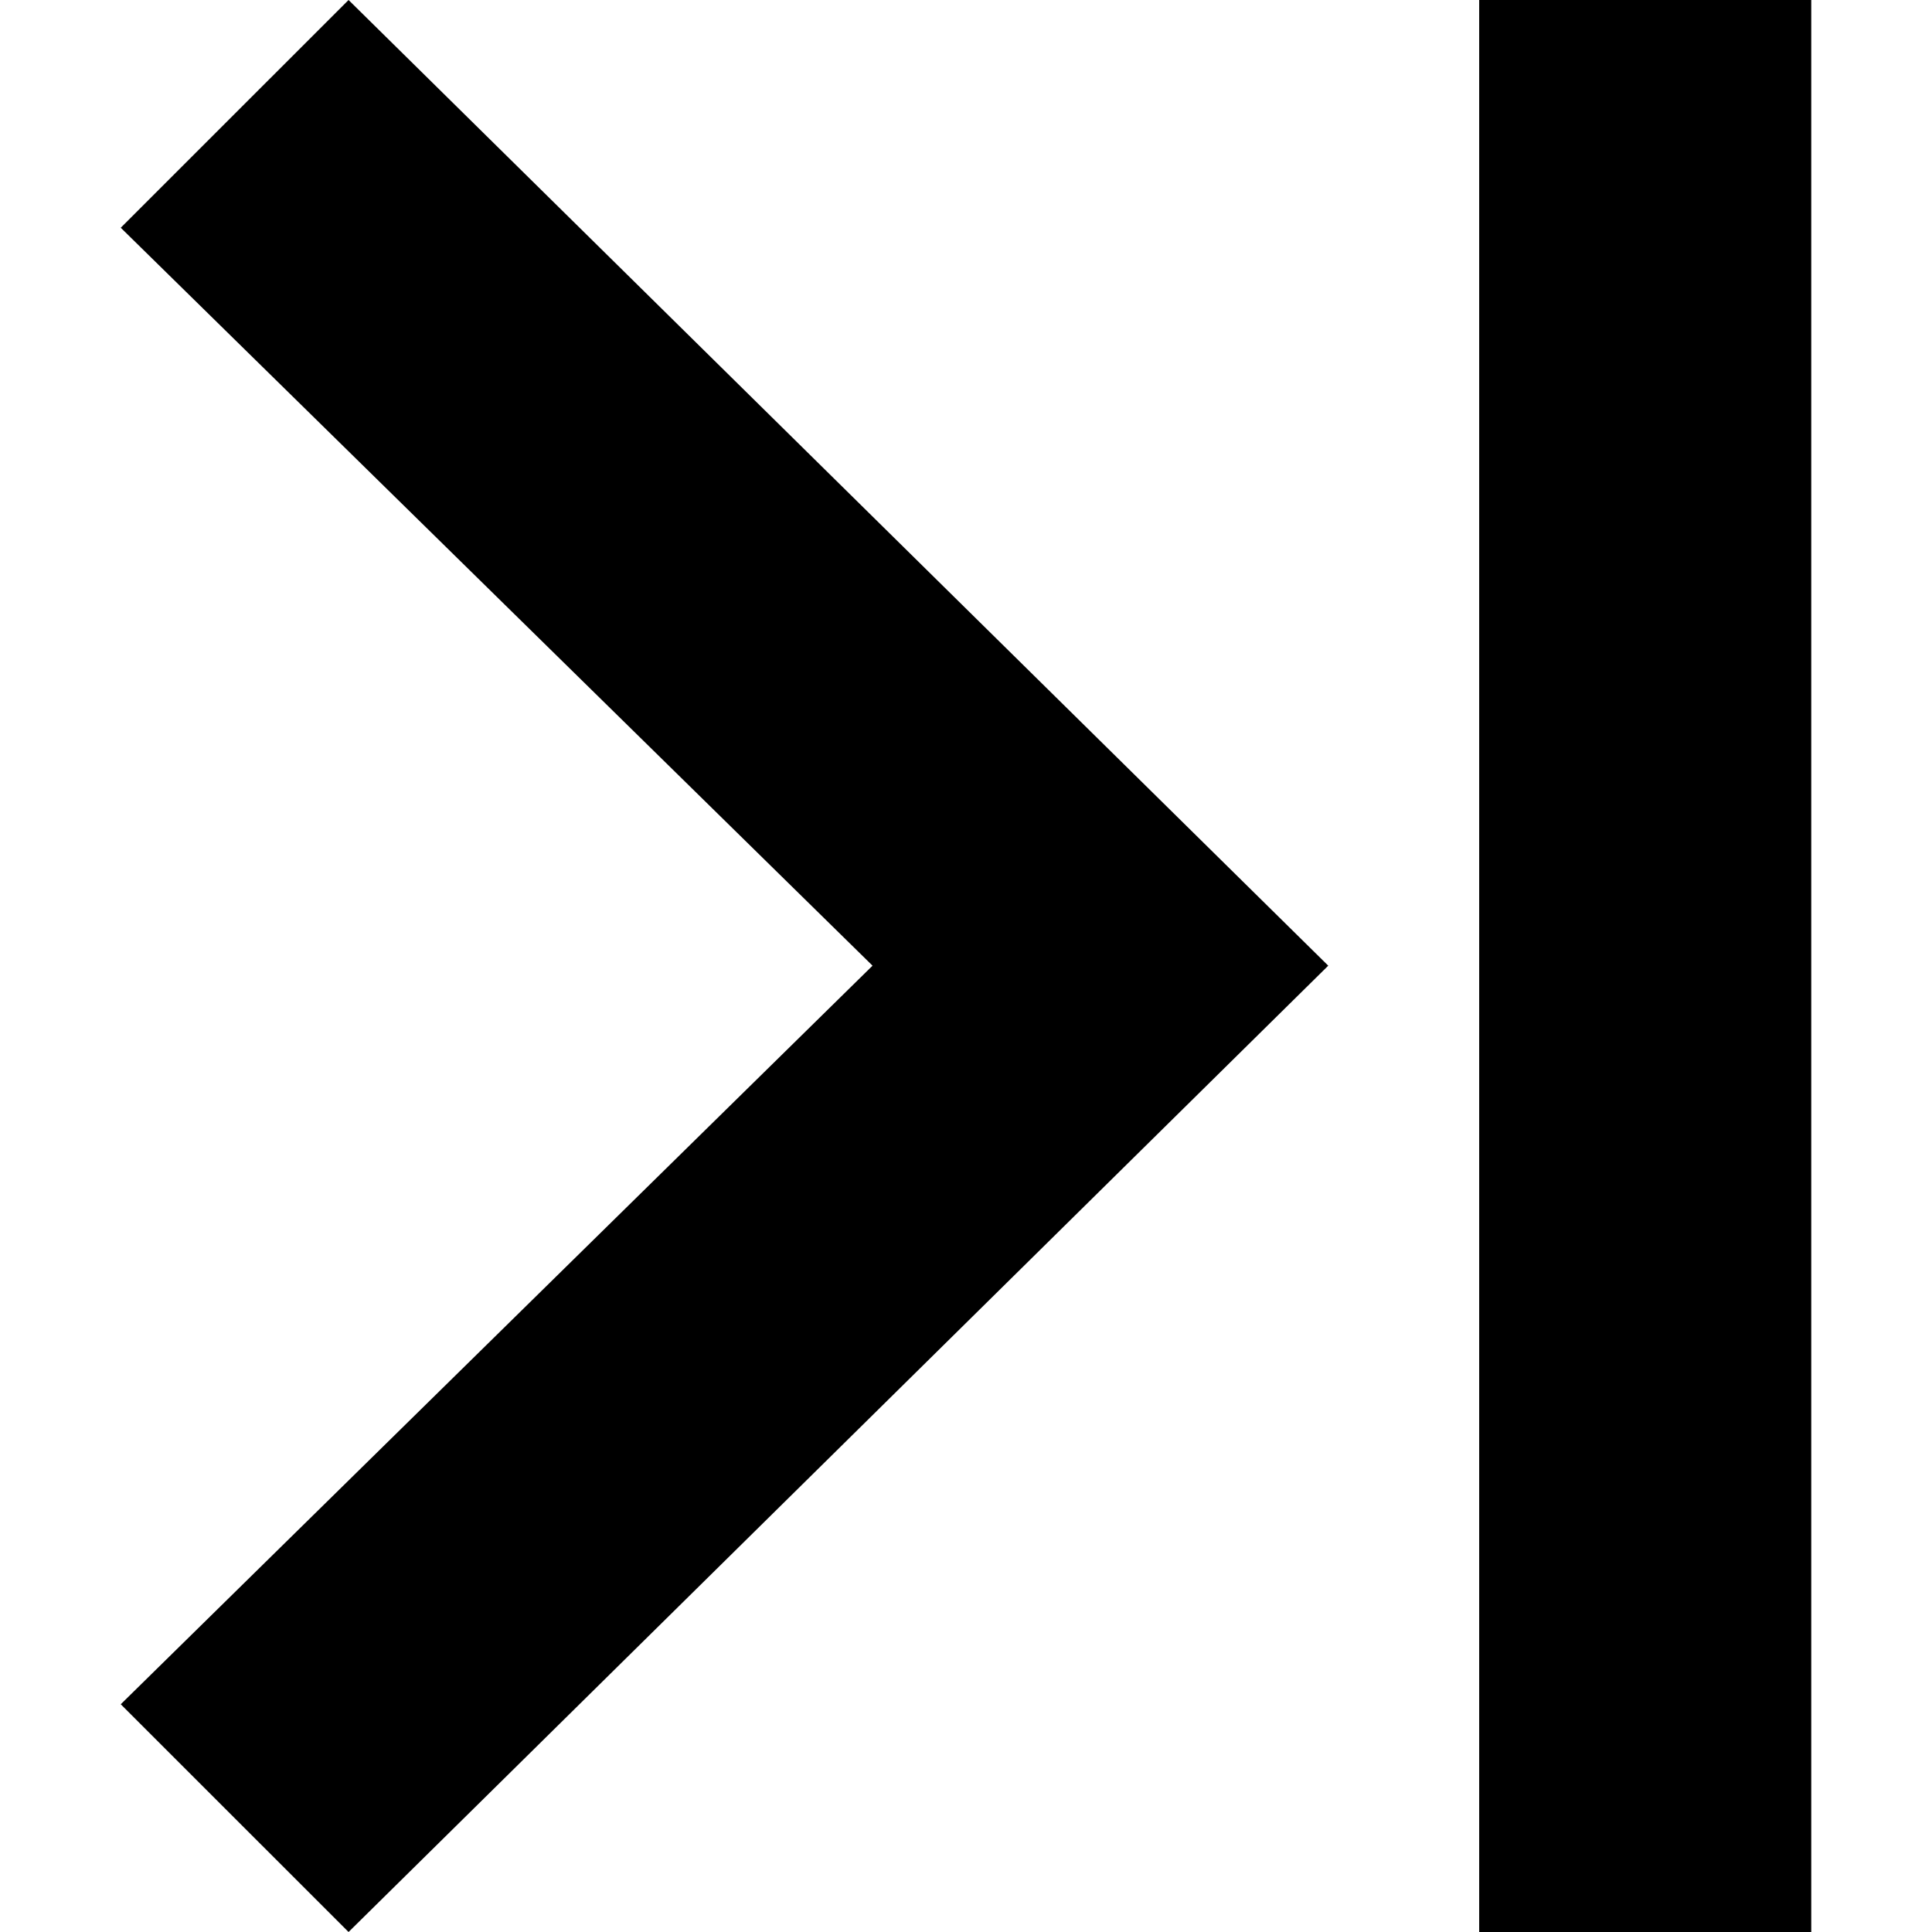
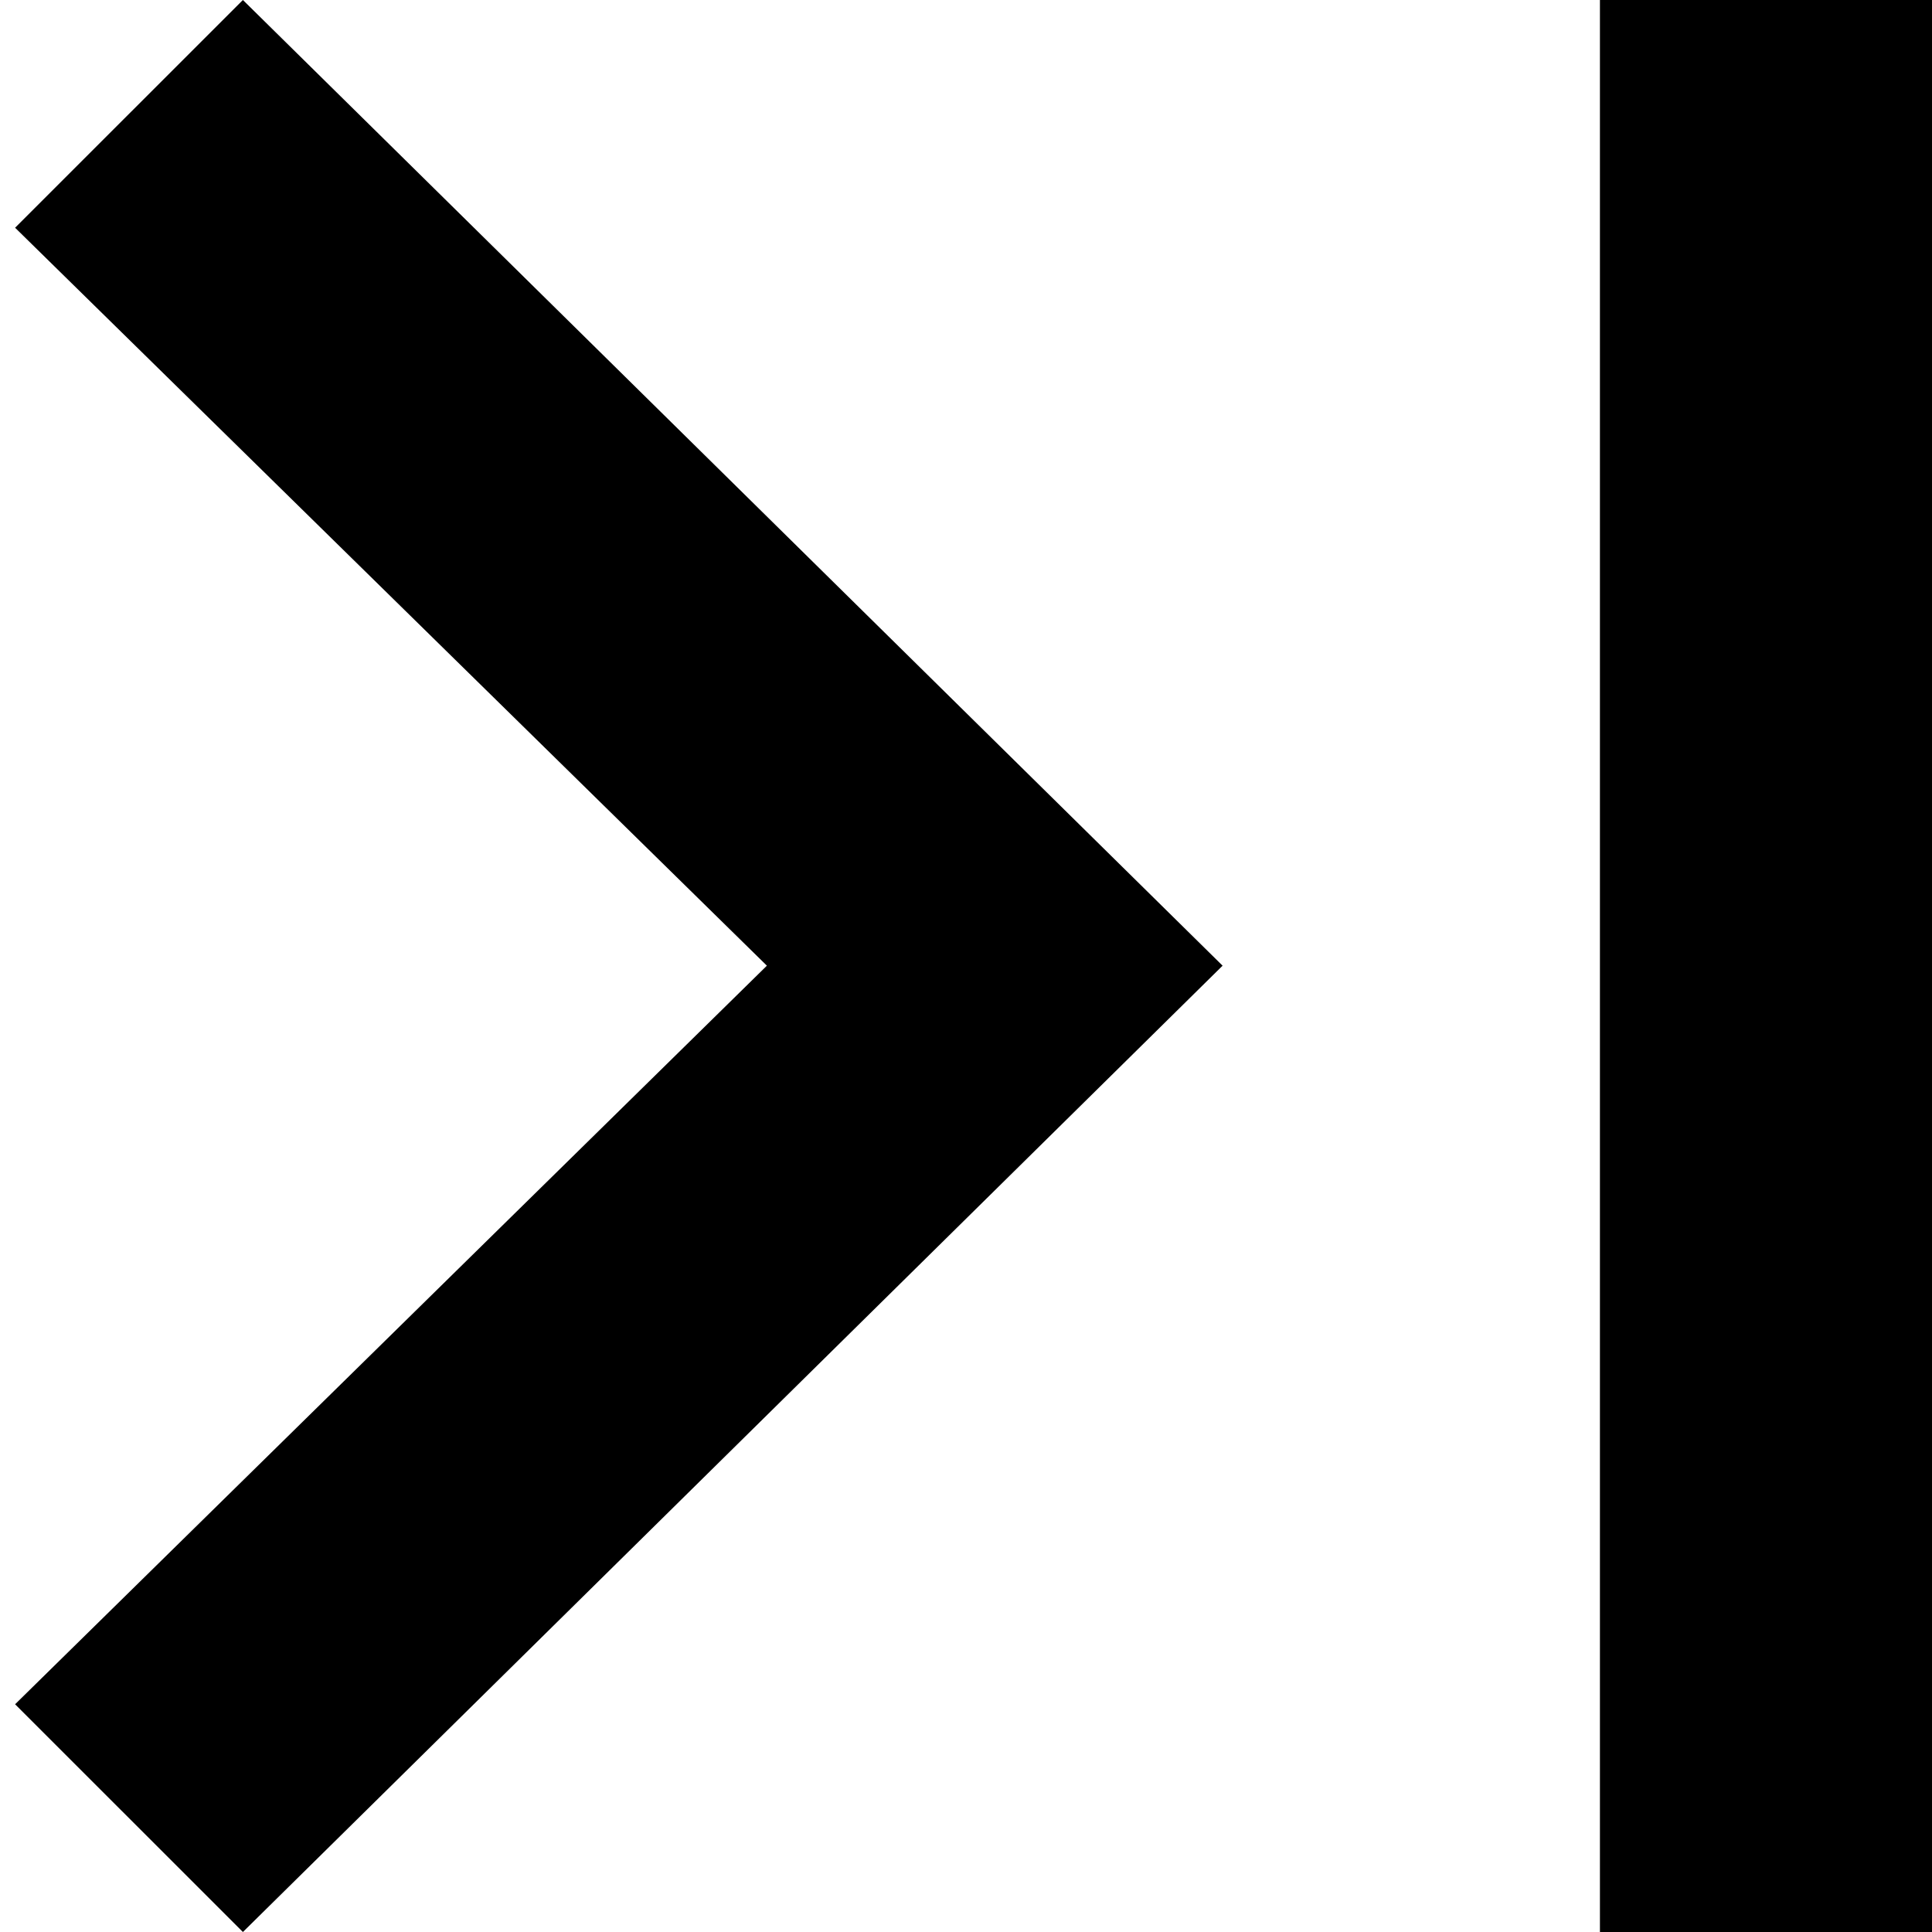
- <svg xmlns="http://www.w3.org/2000/svg" fill="currentColor" version="1.1" viewBox="0 0 128 128">
-   <defs>
-     <clipPath id="a" class="frame-clip frame-clip-def">
-       <rect y="0" width="128" height="128" rx="0" ry="0" />
-     </clipPath>
-   </defs>
+ <svg xmlns="http://www.w3.org/2000/svg" version="1.1" viewBox="0 0 128 128" fill="currentColor">
  <g width="24" height="24" rx="0" ry="0">
    <g display="none">
      <g class="fills">
-         <rect x="-16" width="128" height="128" rx="0" ry="0" />
+         <rect x="-23" width="128" height="128" rx="0" ry="0" />
      </g>
    </g>
    <g class="fills">
-       <path d="m23.093 128-15.093-15.088 49.808-48.933-49.808-48.891 15.093-15.088 64.907 63.979z" />
+       <path d="m16.093 128-15.093-15.088 49.808-48.933-49.808-48.891 15.093-15.088 64.907 63.979z" />
    </g>
  </g>
  <g class="fills">
-     <rect x="98" y="0" width="22" height="128" rx="0" ry="0" />
+     <rect x="106" y="0" width="22" height="128" rx="0" ry="0" />
  </g>
</svg>
